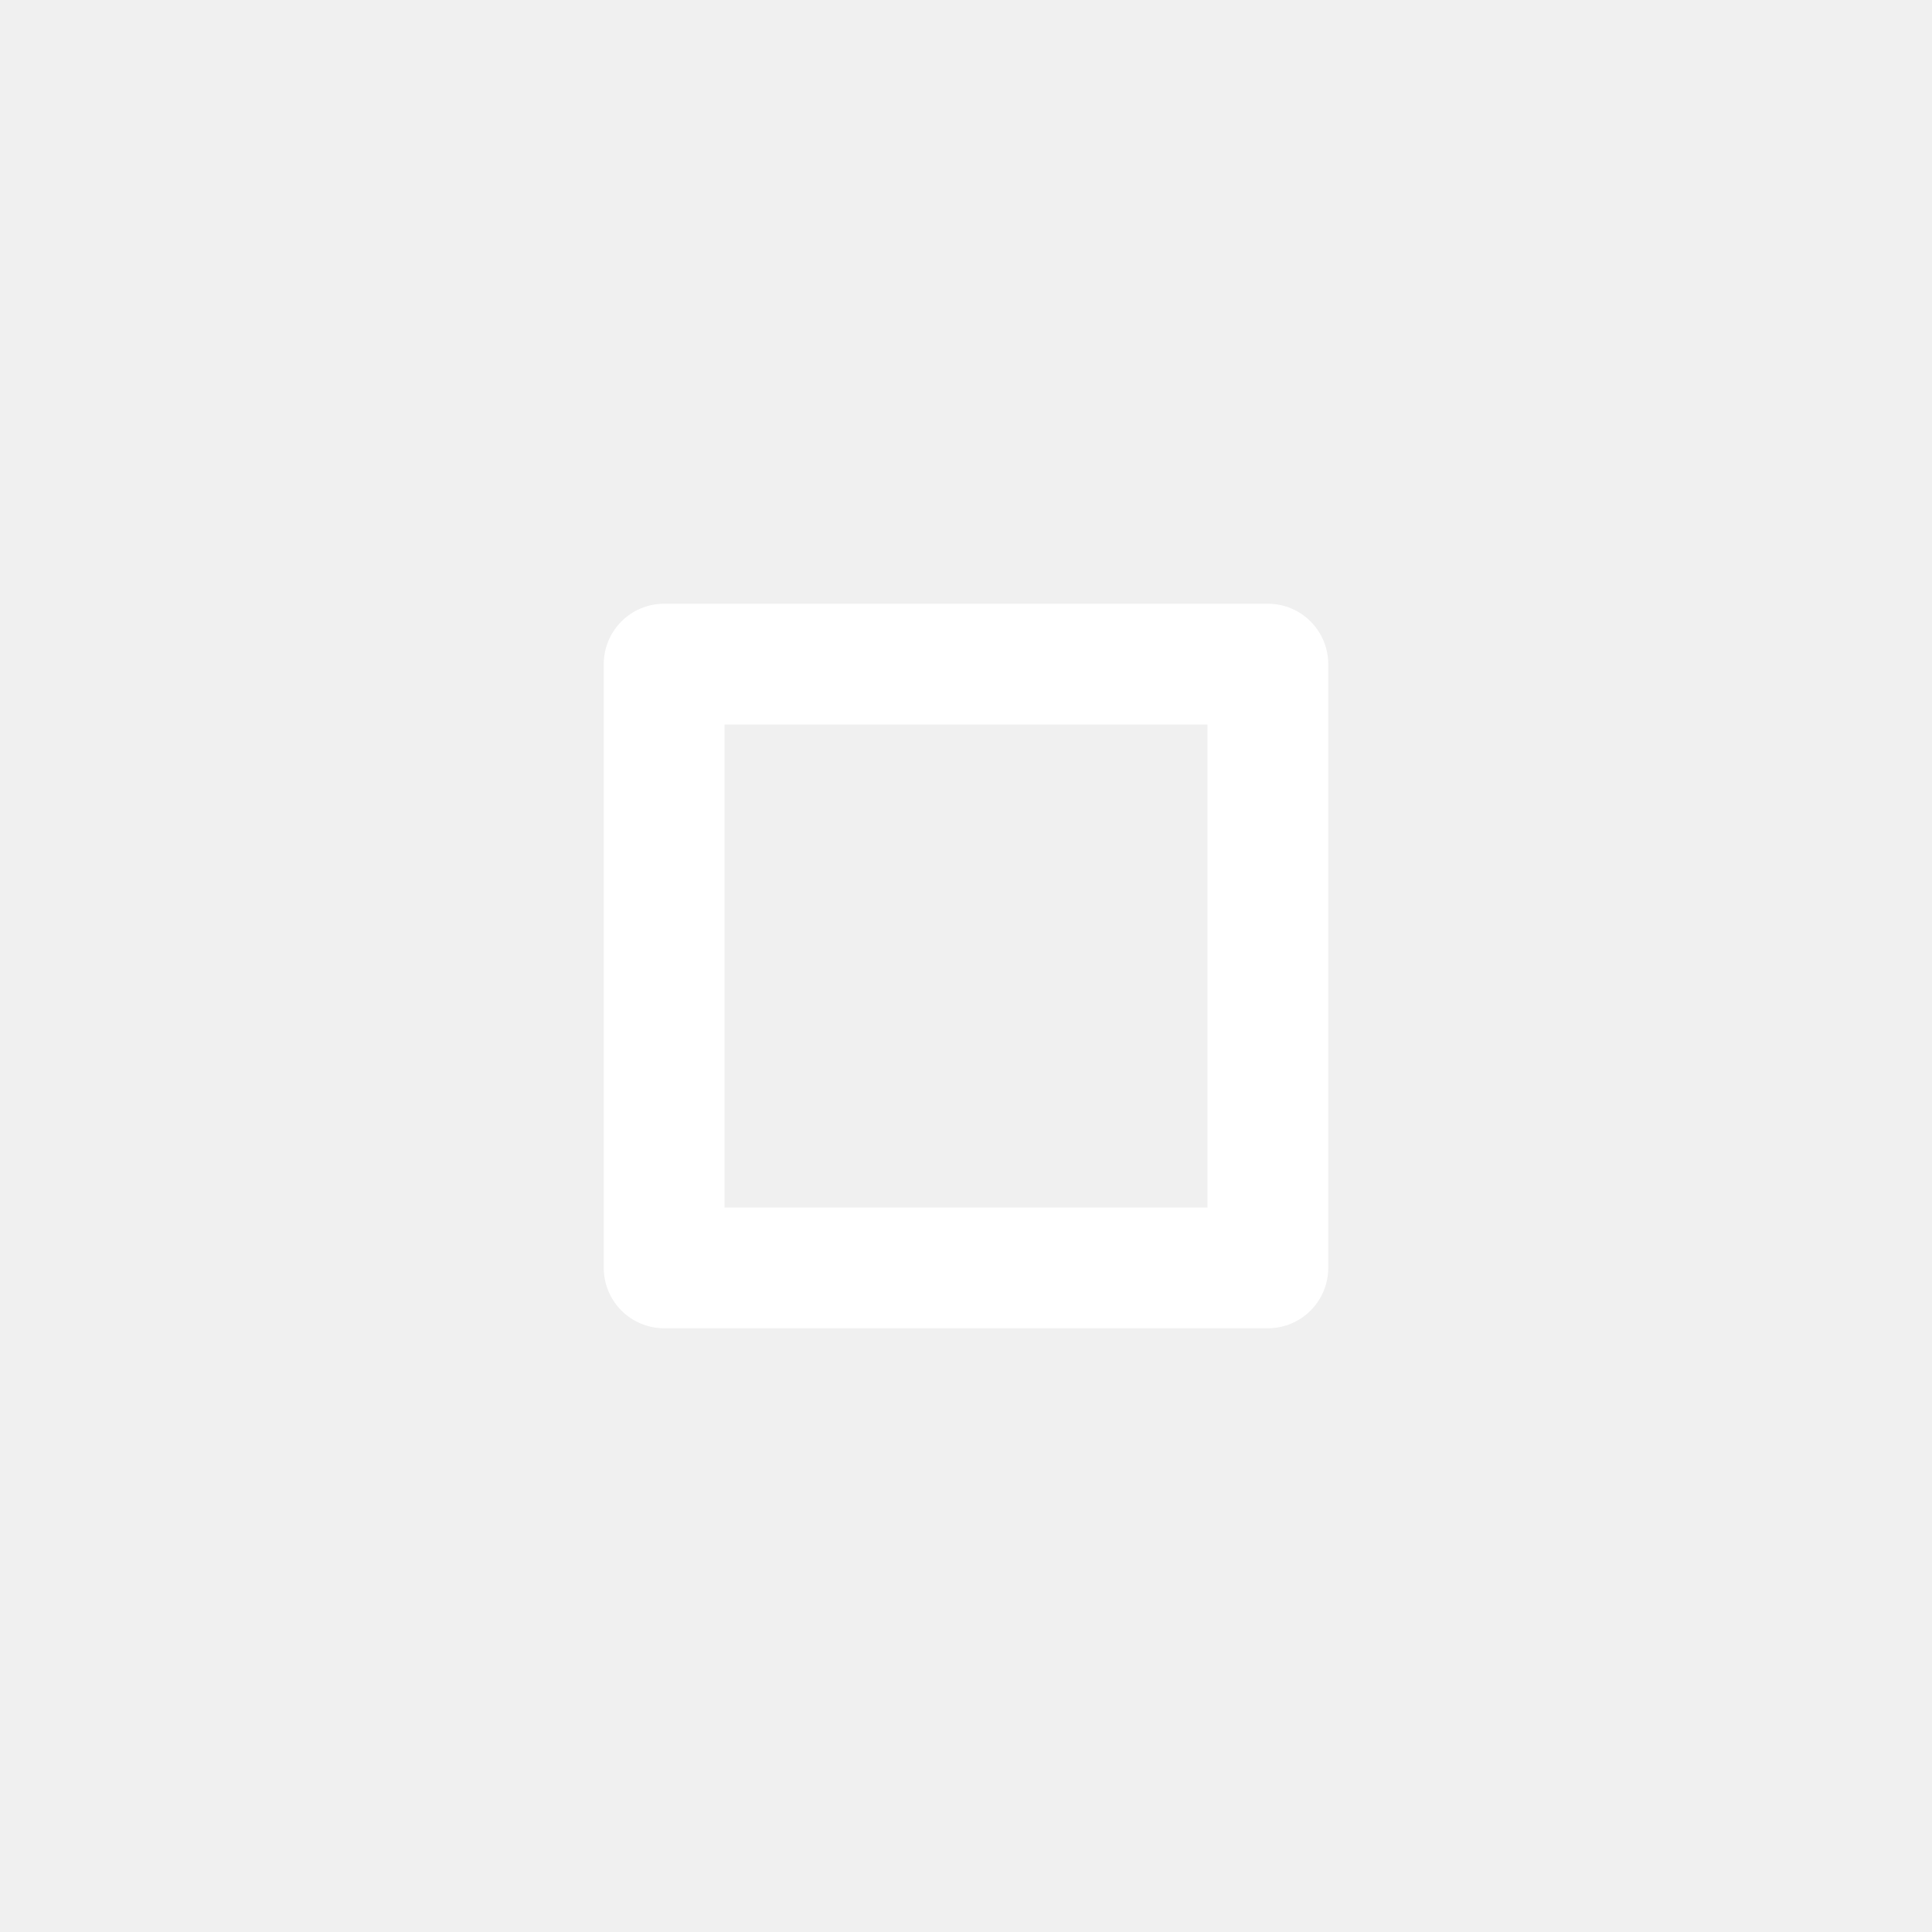
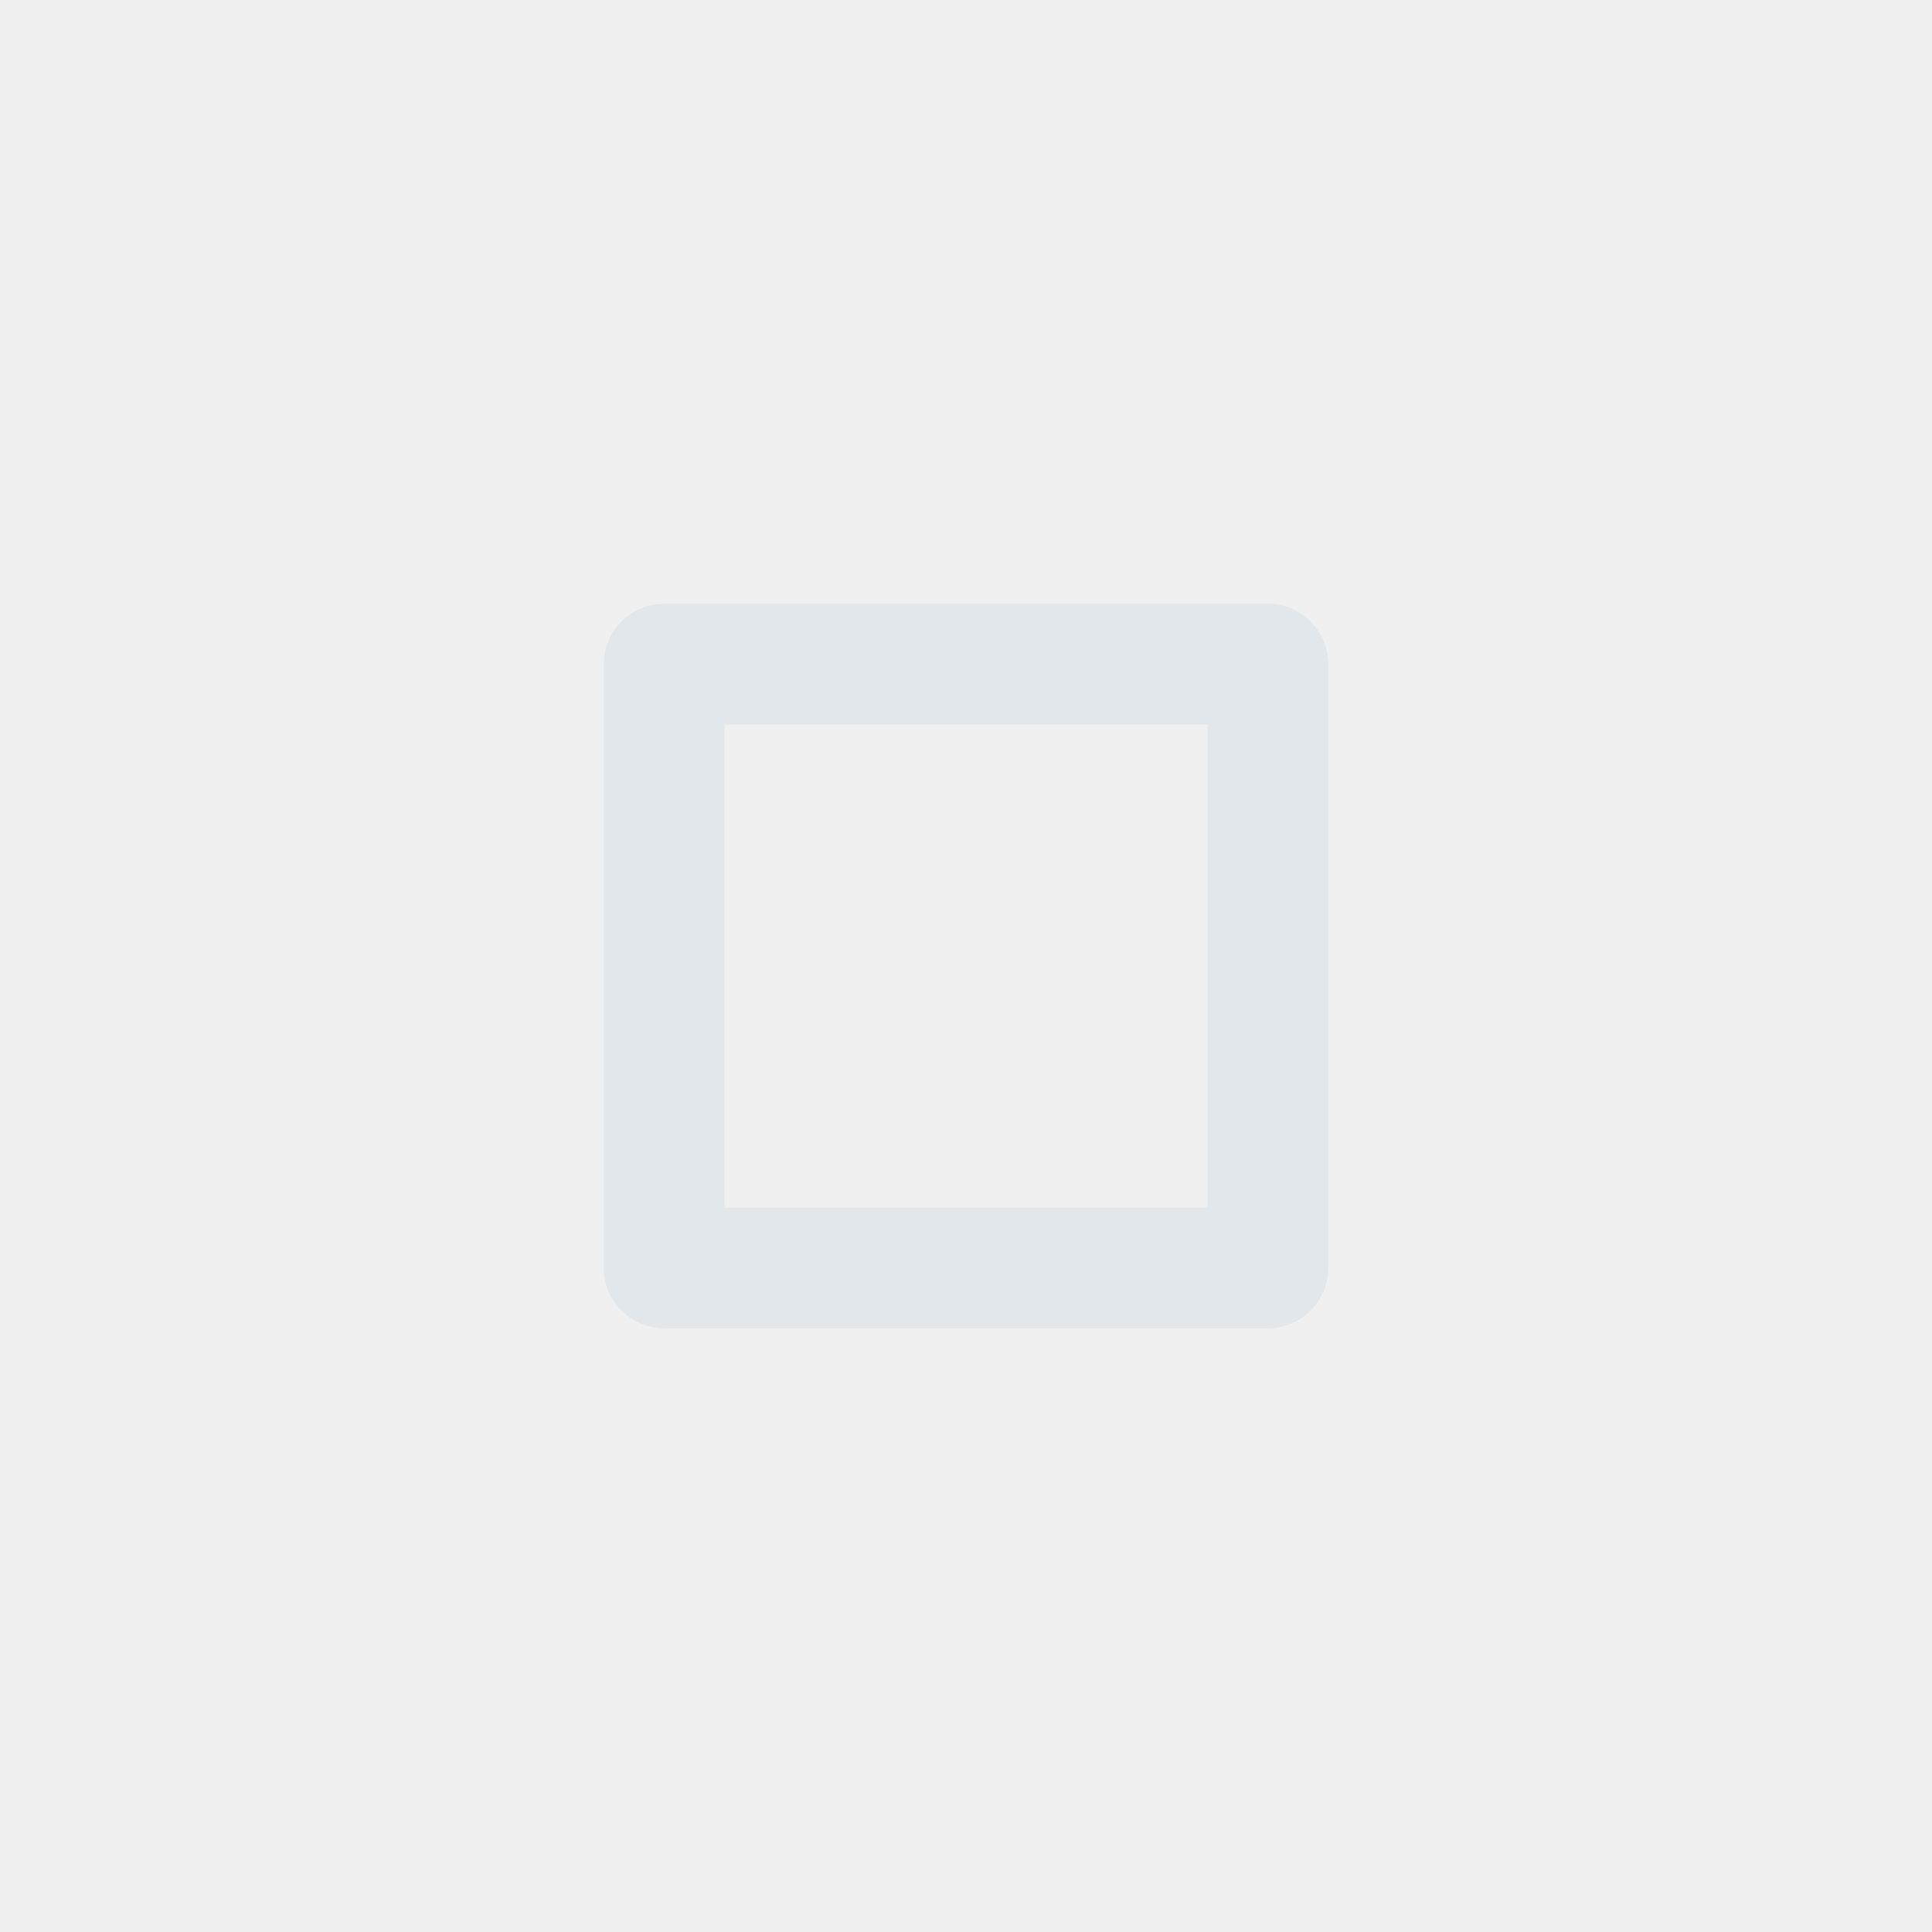
<svg xmlns="http://www.w3.org/2000/svg" width="100%" height="100%" viewBox="0 0 32 32" version="1.1" xml:space="preserve" style="fill-rule:evenodd;clip-rule:evenodd;stroke-linejoin:round;stroke-miterlimit:2;">
  <g transform="matrix(1,0,0,1,6,6)">
-     <path d="M6,6L6,14L14,14L14,6L6,6ZM5,4C4.448,4 4,4.448 4,5L4,15C4,15.552 4.448,16 5,16L15,16C15.552,16 16,15.552 16,15L16,5C16,4.448 15.552,4 15,4L5,4Z" style="fill:white;" />
+     <path d="M6,6L6,14L14,14L14,6L6,6ZM5,4C4.448,4 4,4.448 4,5L4,15C4,15.552 4.448,16 5,16L15,16C15.552,16 16,15.552 16,15L16,5C16,4.448 15.552,4 15,4L5,4Z" fill="#E1E7EA" />
  </g>
</svg>
